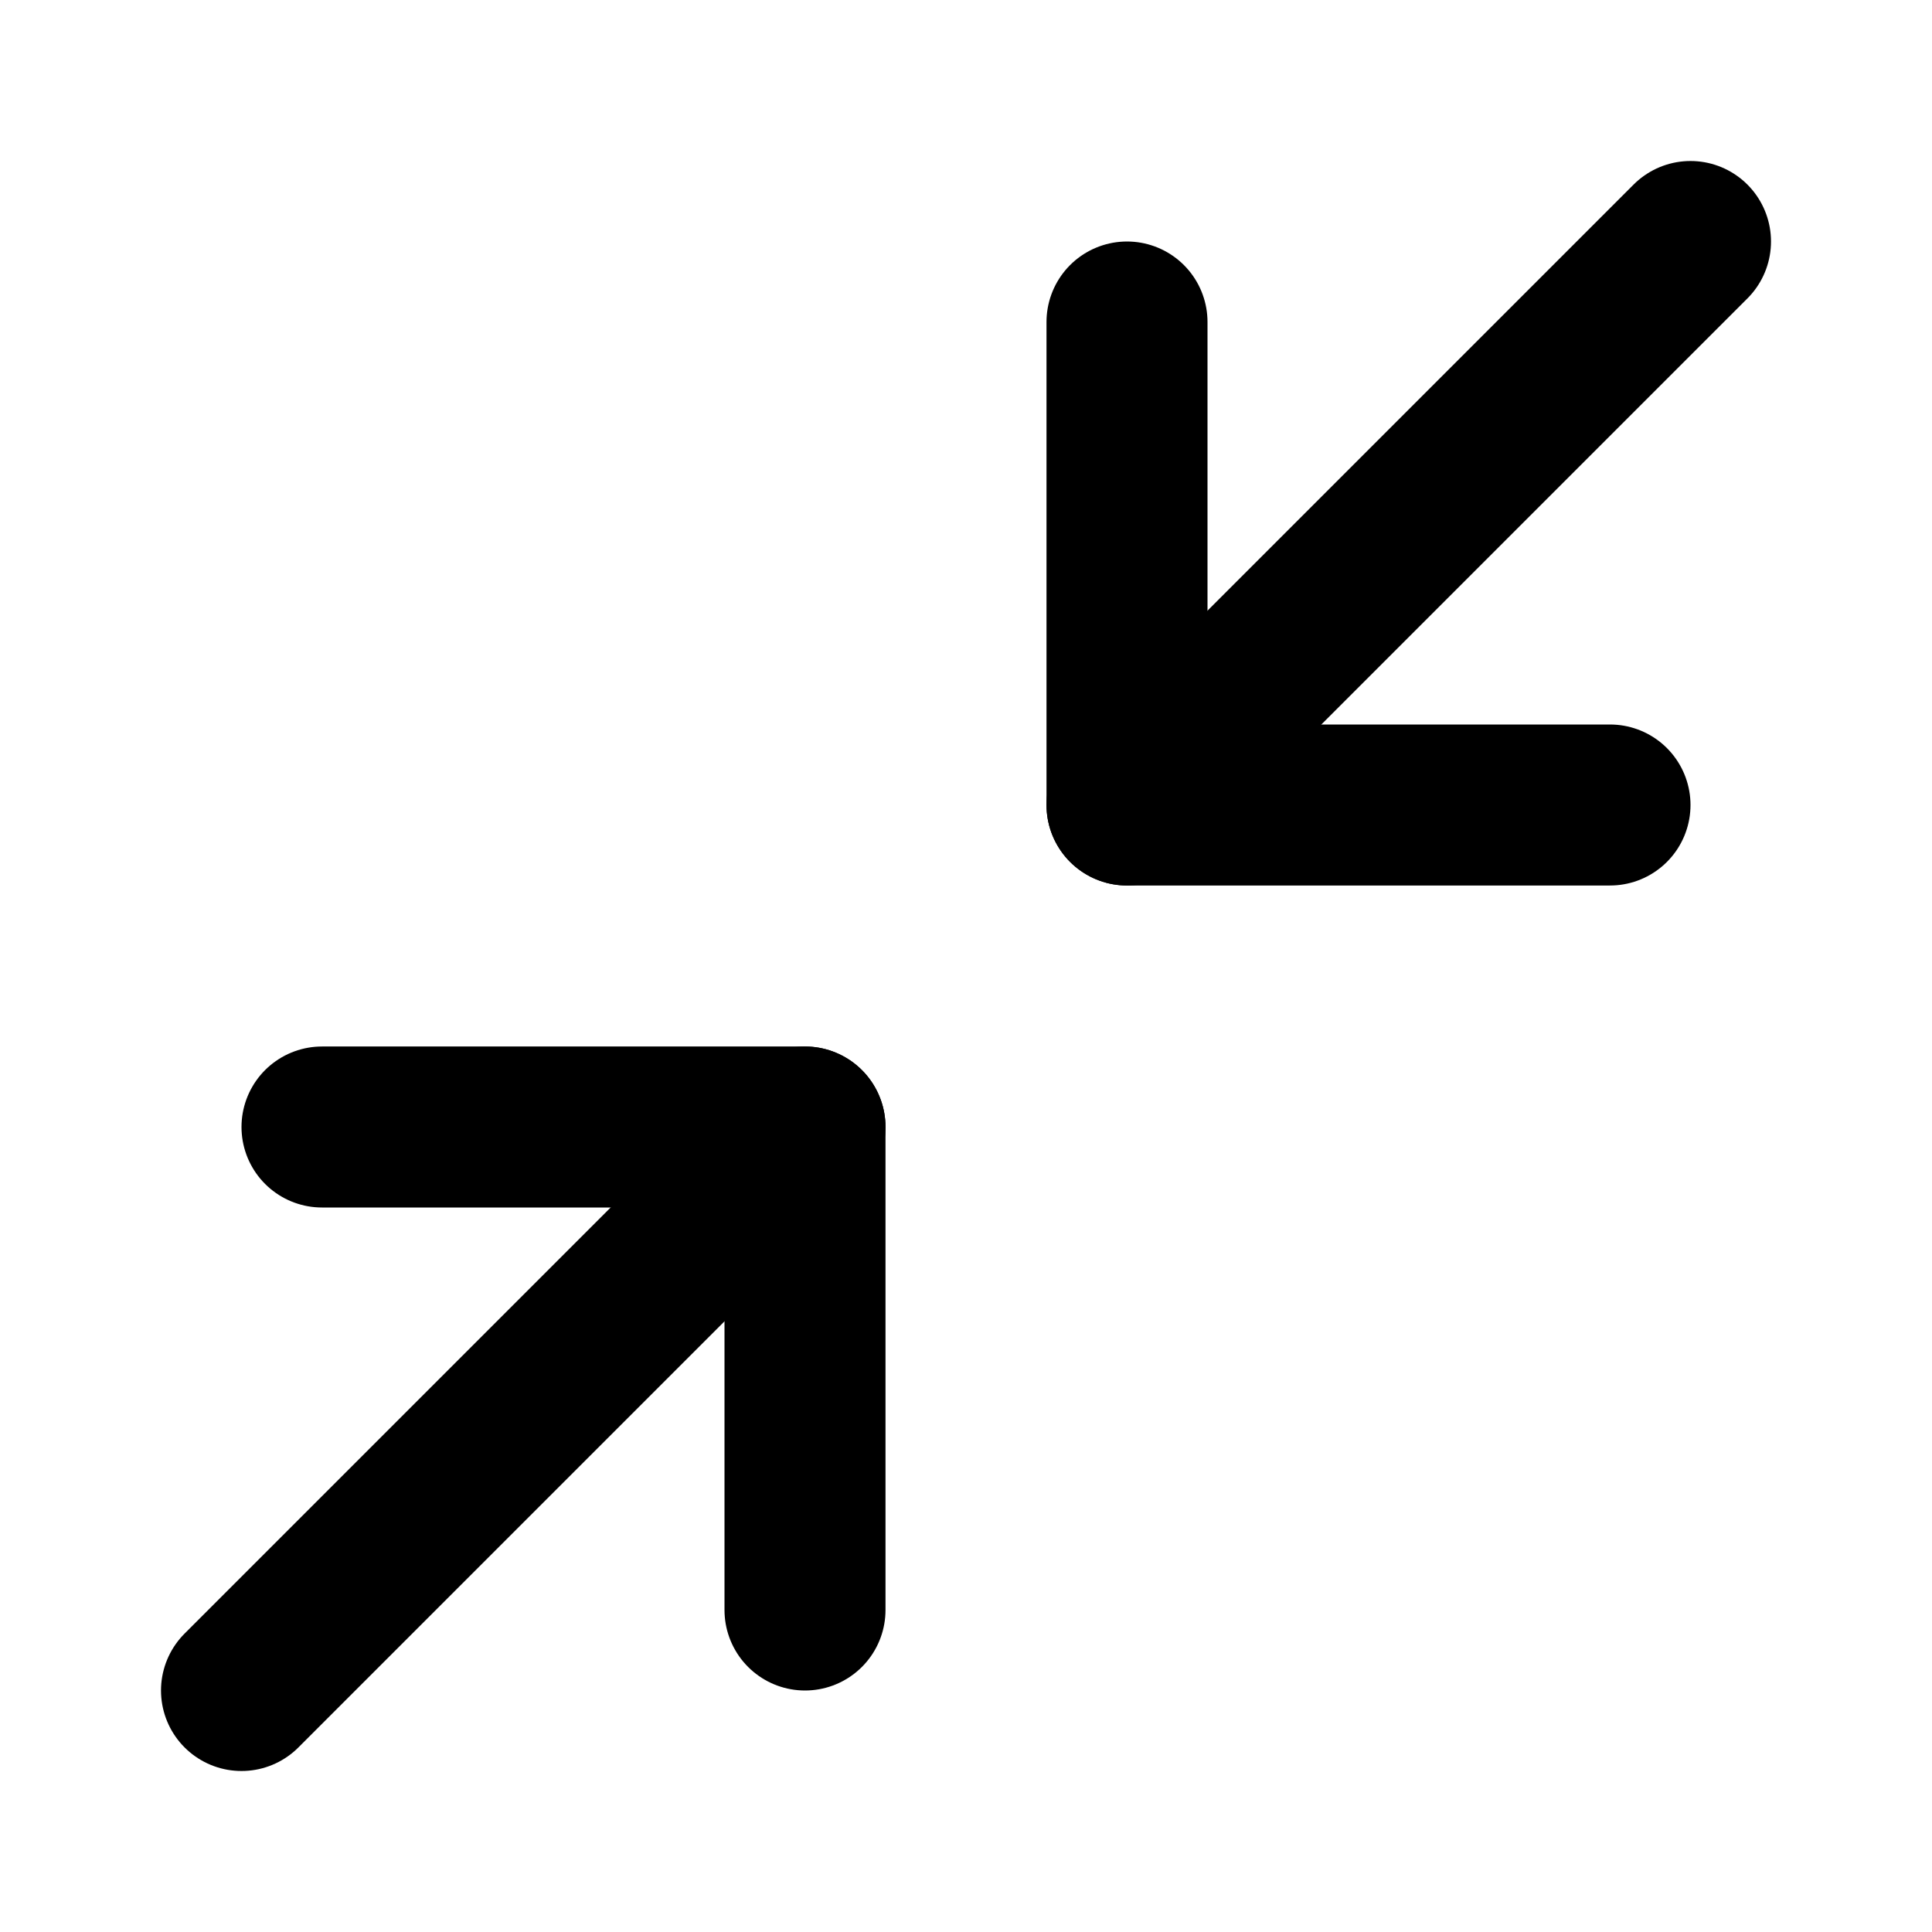
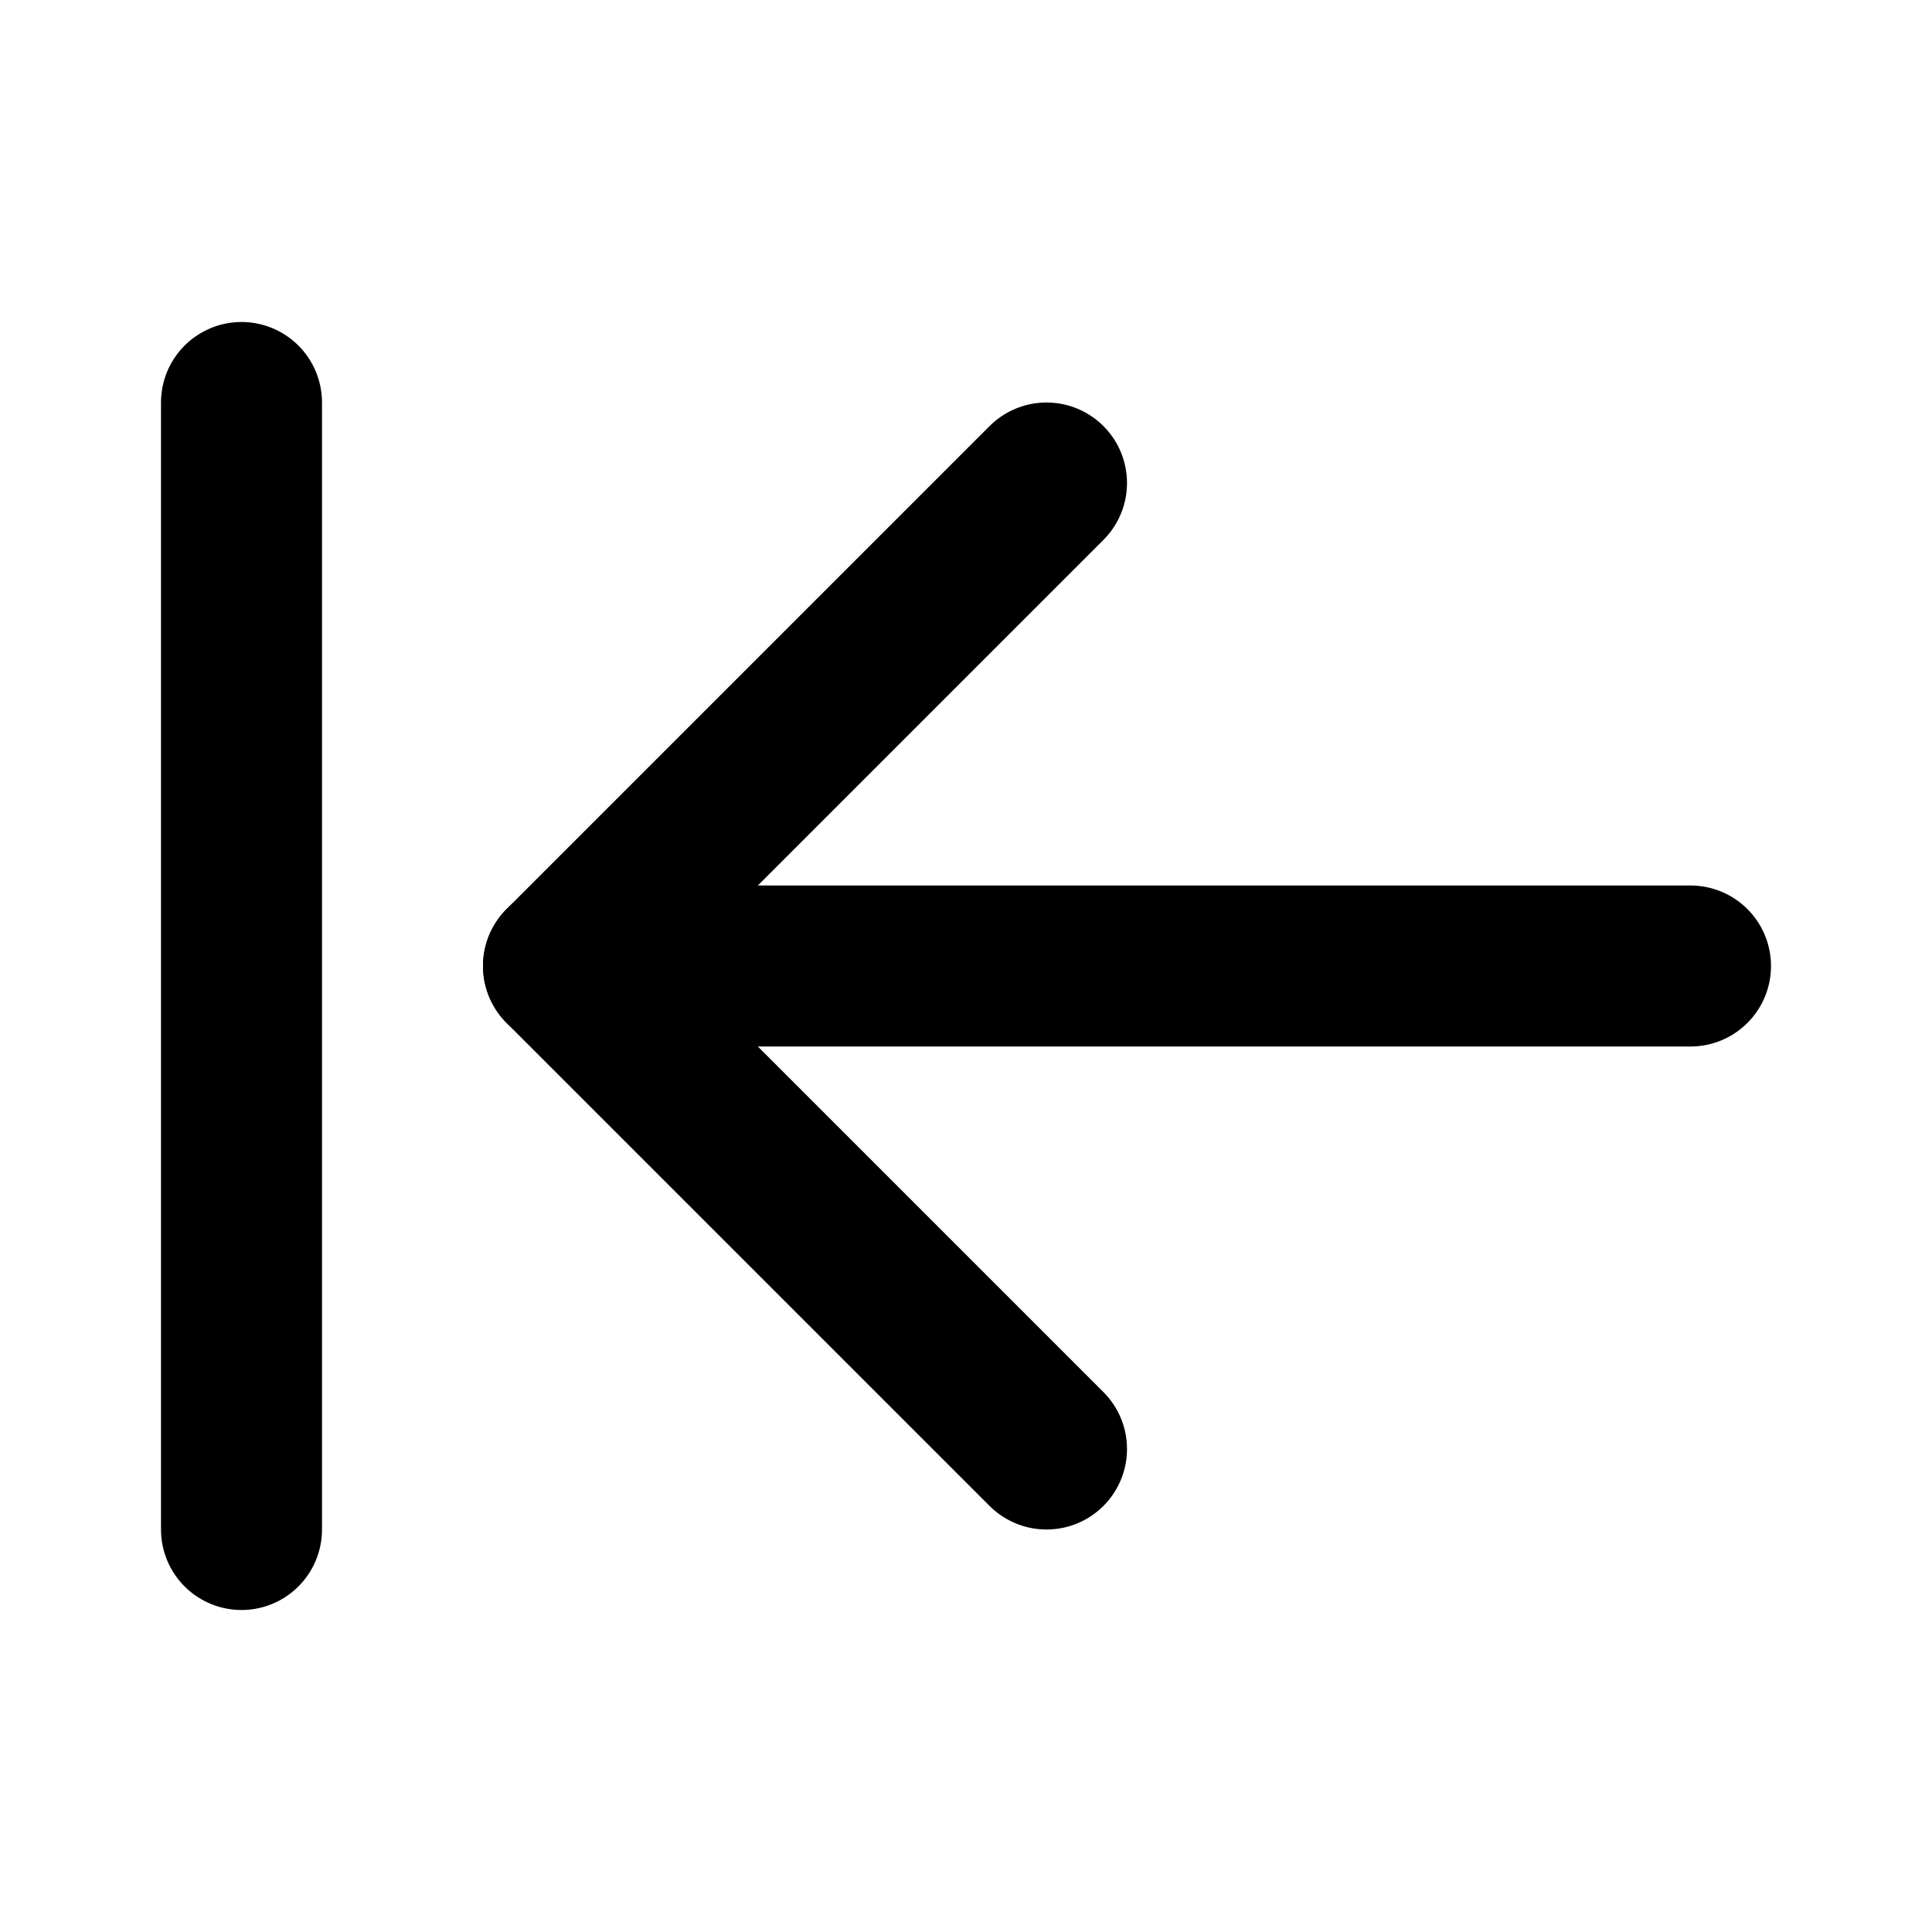
- <svg xmlns="http://www.w3.org/2000/svg" width="24" height="24" viewBox="0 0 24 24" fill="none" stroke="currentColor" stroke-width="2" stroke-linecap="round" stroke-linejoin="round" class="lucide lucide-minimize-2">
-   <polyline points="4 14 10 14 10 20" />
-   <polyline points="20 10 14 10 14 4" />
-   <line x1="14" x2="21" y1="10" y2="3" />
-   <line x1="3" x2="10" y1="21" y2="14" />
+ <svg xmlns="http://www.w3.org/2000/svg" width="24" height="24" viewBox="0 0 24 24" fill="none" stroke="currentColor" stroke-width="2" stroke-linecap="round" stroke-linejoin="round" class="lucide lucide-arrow-left-to-line">
+   <path d="M3 19V5" />
+   <path d="m13 6-6 6 6 6" />
+   <path d="M7 12h14" />
</svg>
